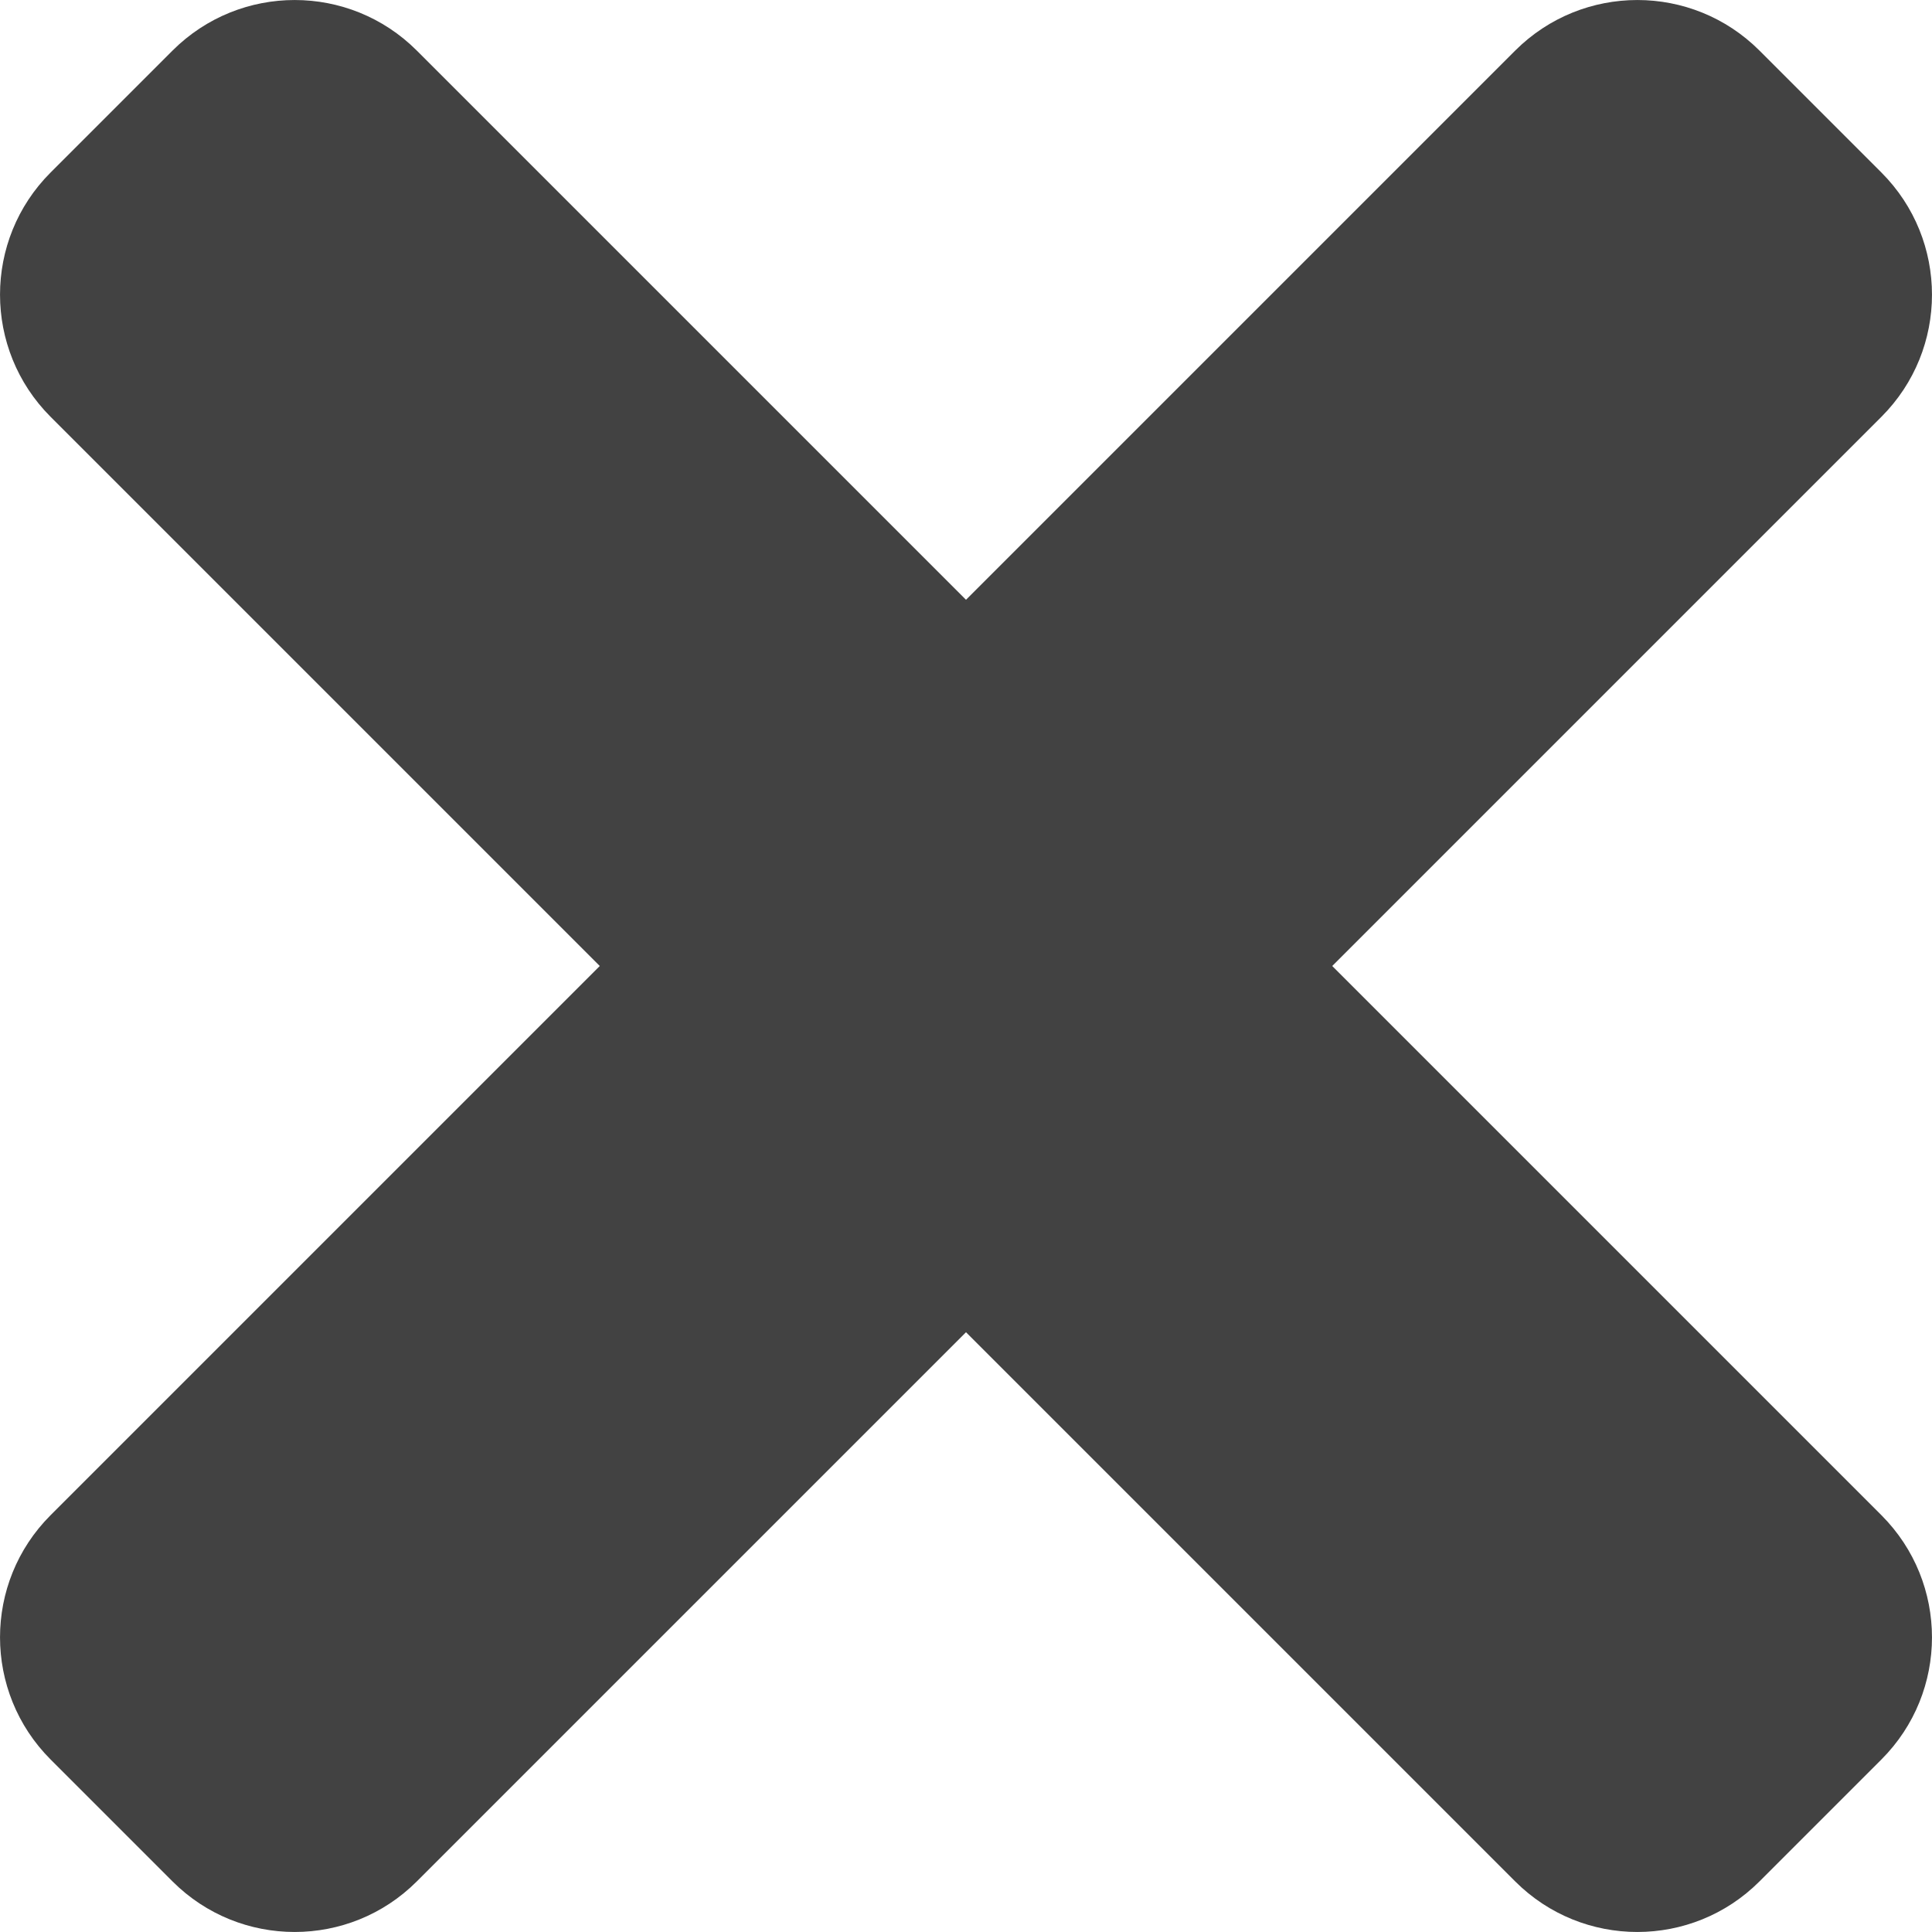
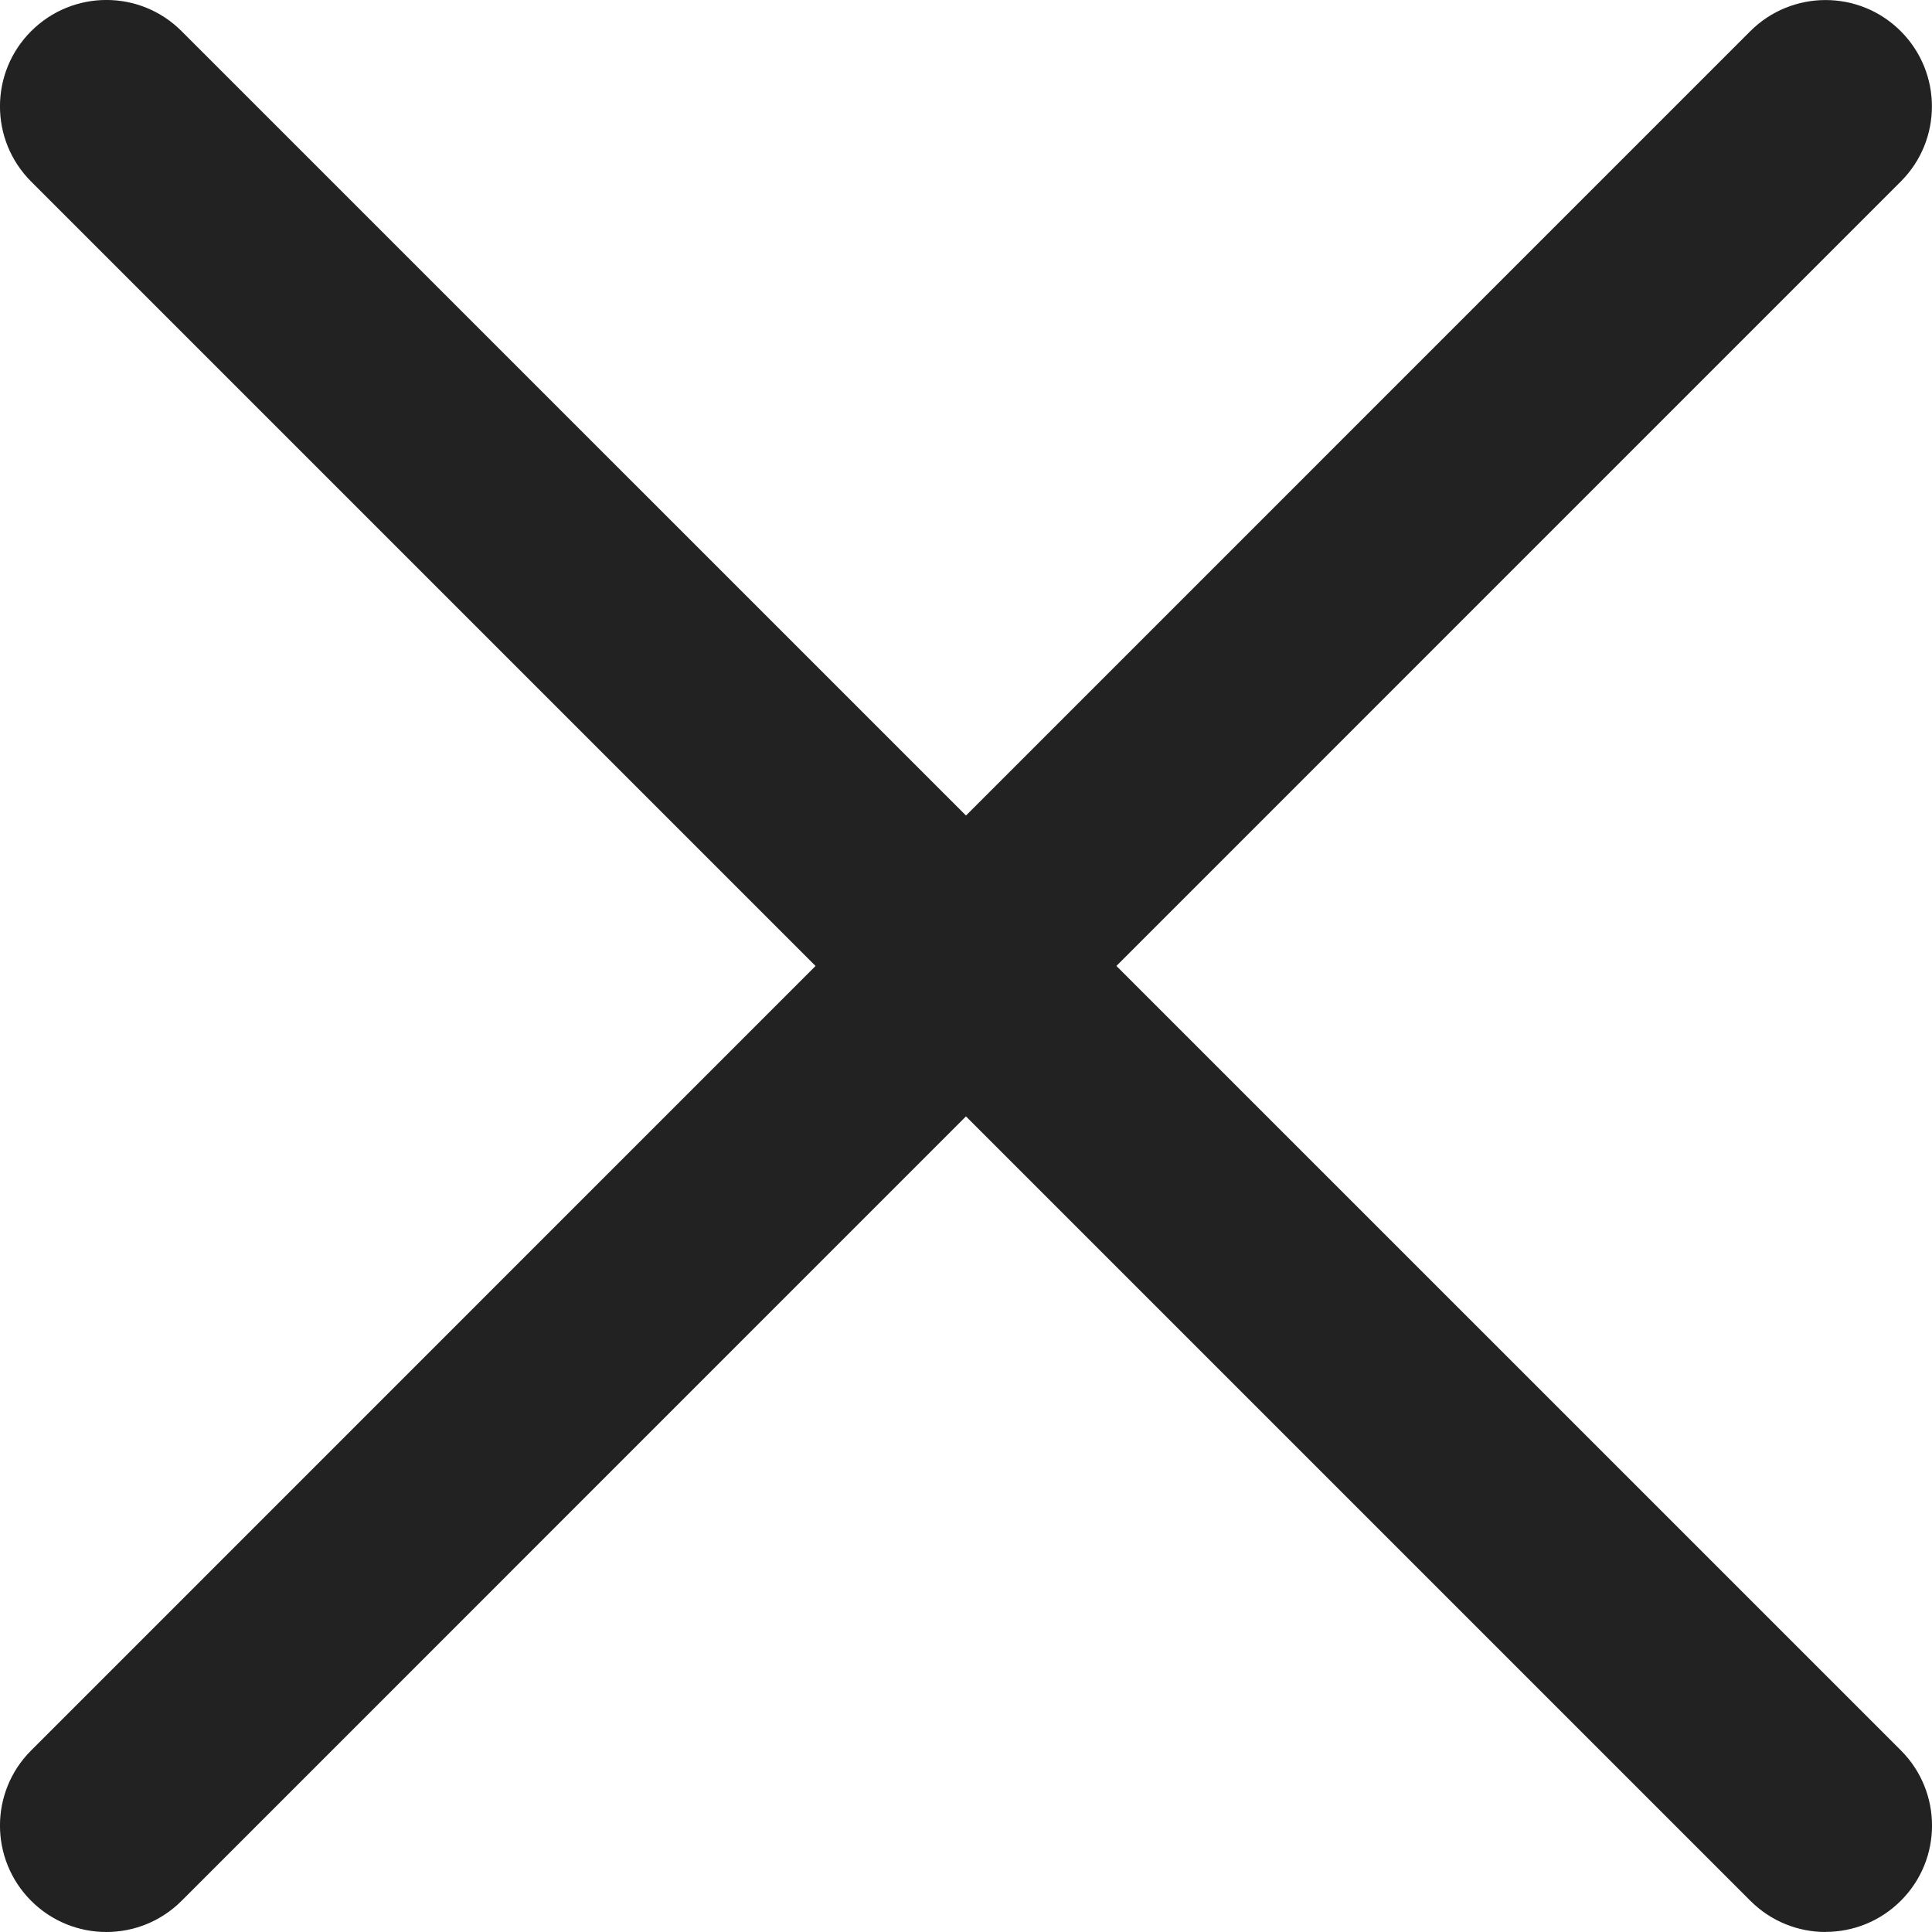
- <svg xmlns="http://www.w3.org/2000/svg" width="27" height="27" viewBox="0 0 27 27" fill="none">
-   <path d="M18.618 13.5L26.294 5.824C27.235 4.882 27.235 3.355 26.294 2.412L24.588 0.706C23.646 -0.235 22.119 -0.235 21.176 0.706L13.5 8.382L5.824 0.706C4.882 -0.235 3.355 -0.235 2.412 0.706L0.706 2.412C-0.235 3.354 -0.235 4.881 0.706 5.824L8.382 13.5L0.706 21.176C-0.235 22.118 -0.235 23.645 0.706 24.588L2.412 26.294C3.354 27.235 4.882 27.235 5.824 26.294L13.5 18.618L21.176 26.294C22.118 27.235 23.646 27.235 24.588 26.294L26.294 24.588C27.235 23.646 27.235 22.119 26.294 21.176L18.618 13.5Z" fill="#424242" />
+ <svg xmlns="http://www.w3.org/2000/svg" id="_레이어_2" data-name="레이어 2" viewBox="0 0 181.63 181.63">
+   <defs>
+     <style>
+       .cls-1 {
+         fill: #222;
+       }
+     </style>
+   </defs>
+   <g id="_최종" data-name="최종">
+     <g>
+       <path class="cls-1" d="M171.63,181.63c-2.56,0-5.12-.98-7.07-2.93L2.93,17.07C-.98,13.17-.98,6.83,2.93,2.93,6.84-.98,13.17-.98,17.07,2.93L178.7,164.55c3.91,3.91,3.91,10.24,0,14.14-1.95,1.95-4.51,2.93-7.07,2.93Z" />
+       <path class="cls-1" d="M10,181.63c-2.56,0-5.12-.98-7.07-2.93-3.91-3.91-3.91-10.24,0-14.14L164.55,2.93c3.91-3.9,10.24-3.9,14.14,0,3.91,3.91,3.91,10.24,0,14.14L17.07,178.7c-1.95,1.95-4.51,2.93-7.07,2.93Z" />
+     </g>
+   </g>
</svg>
